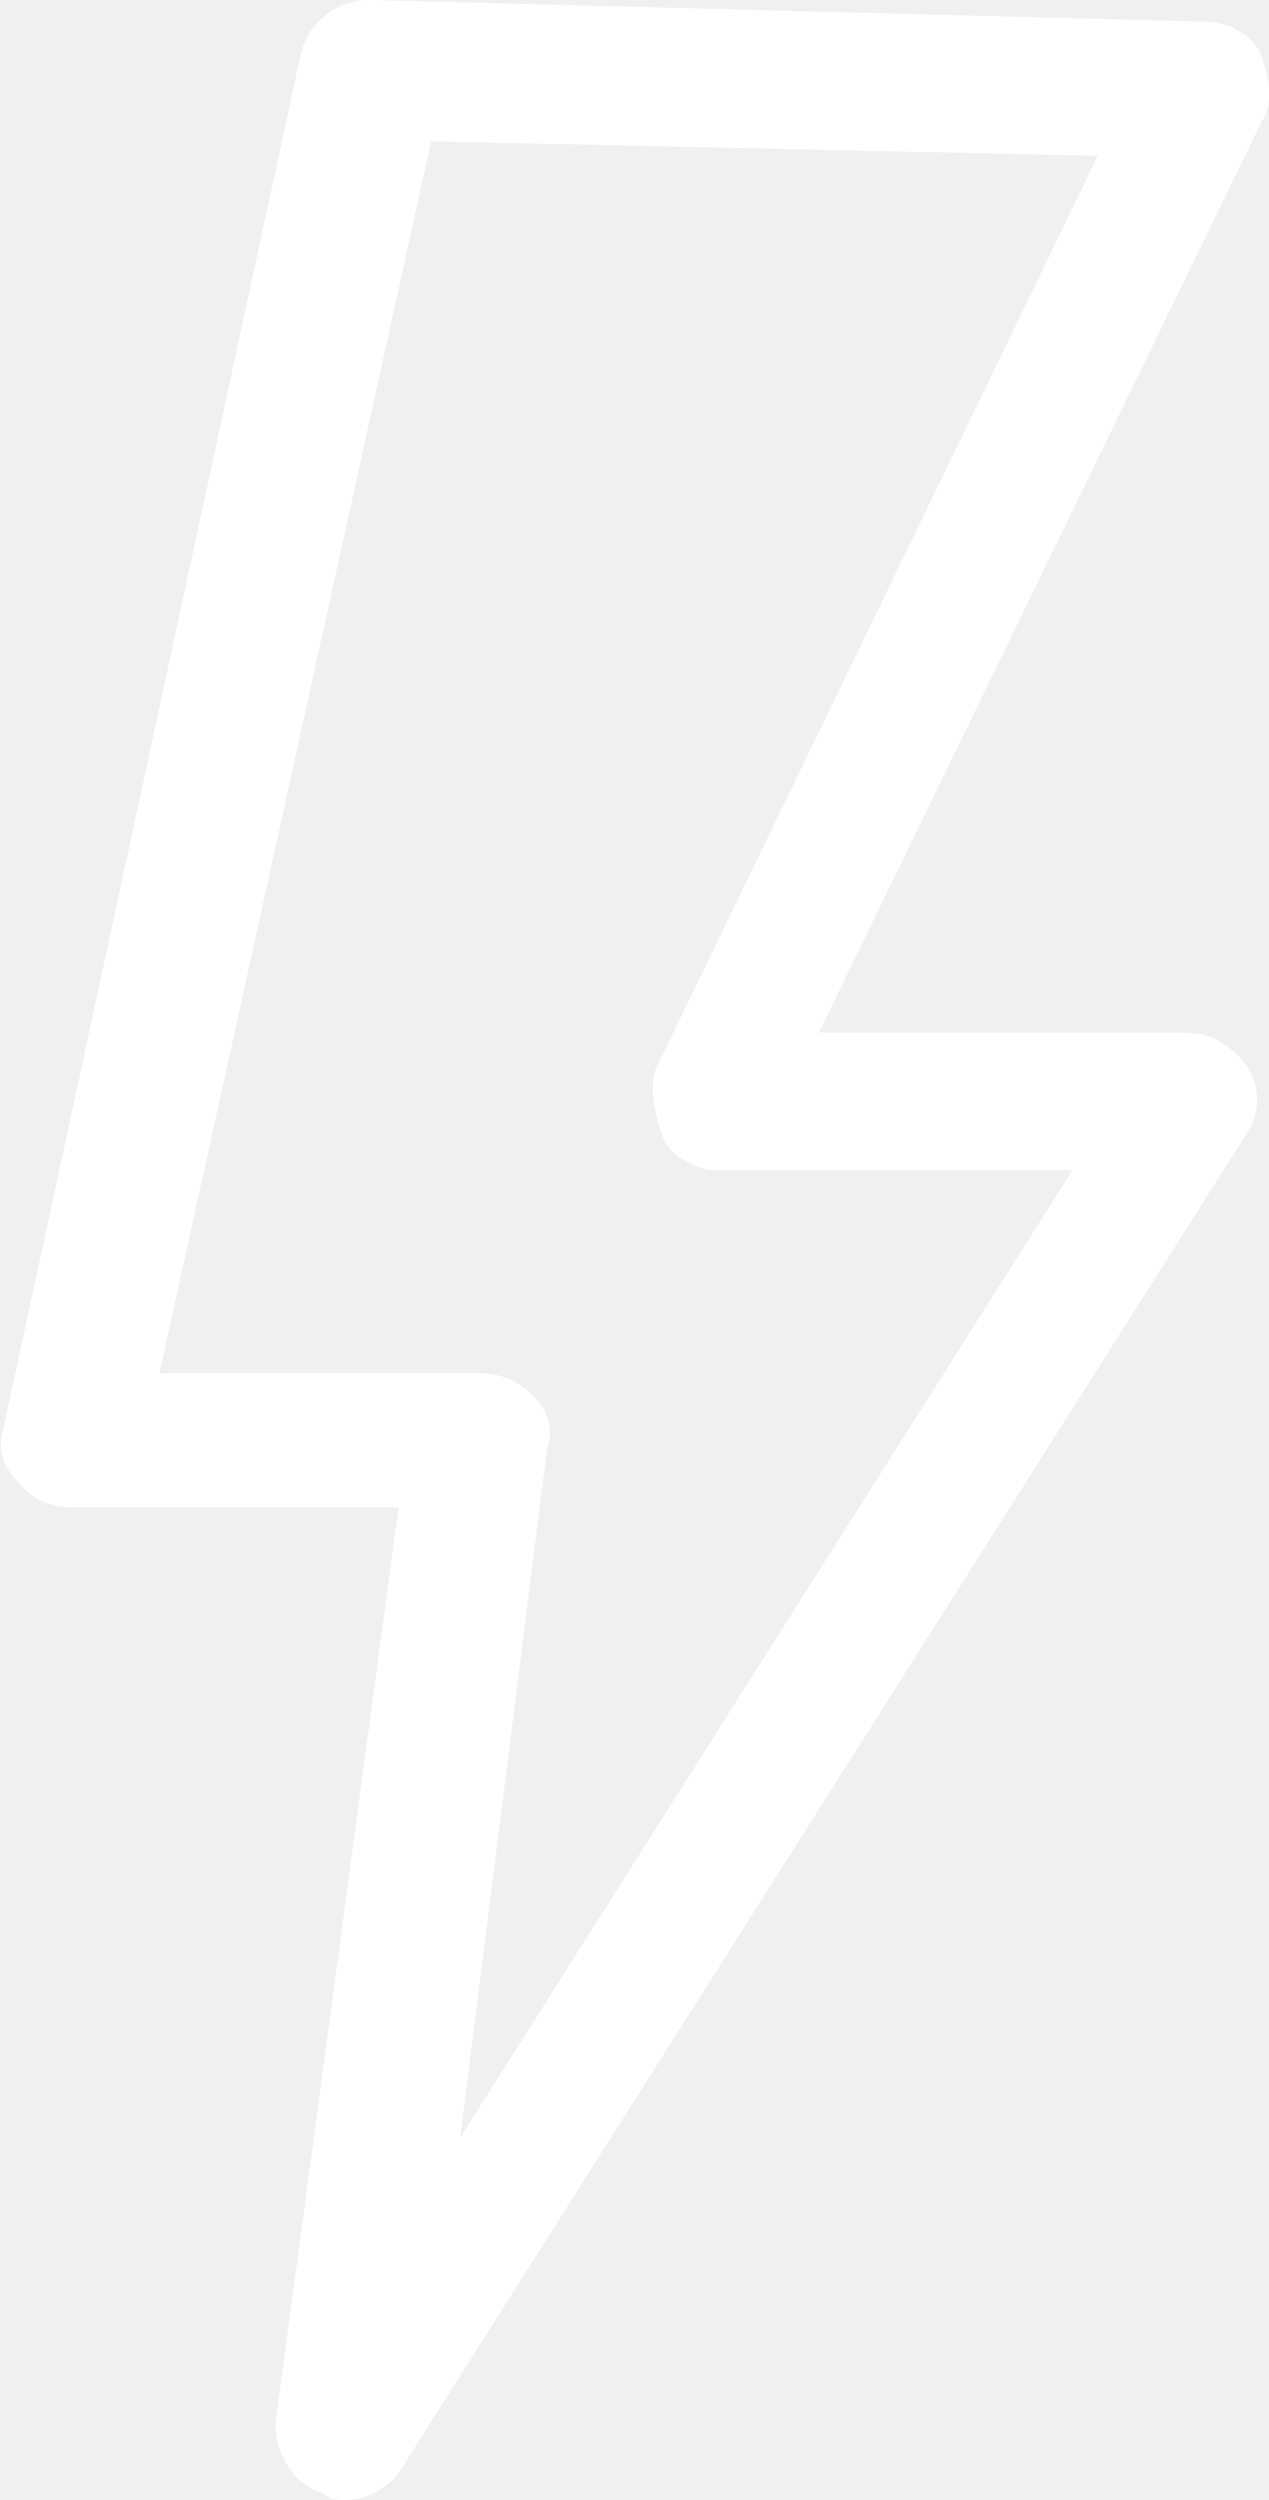
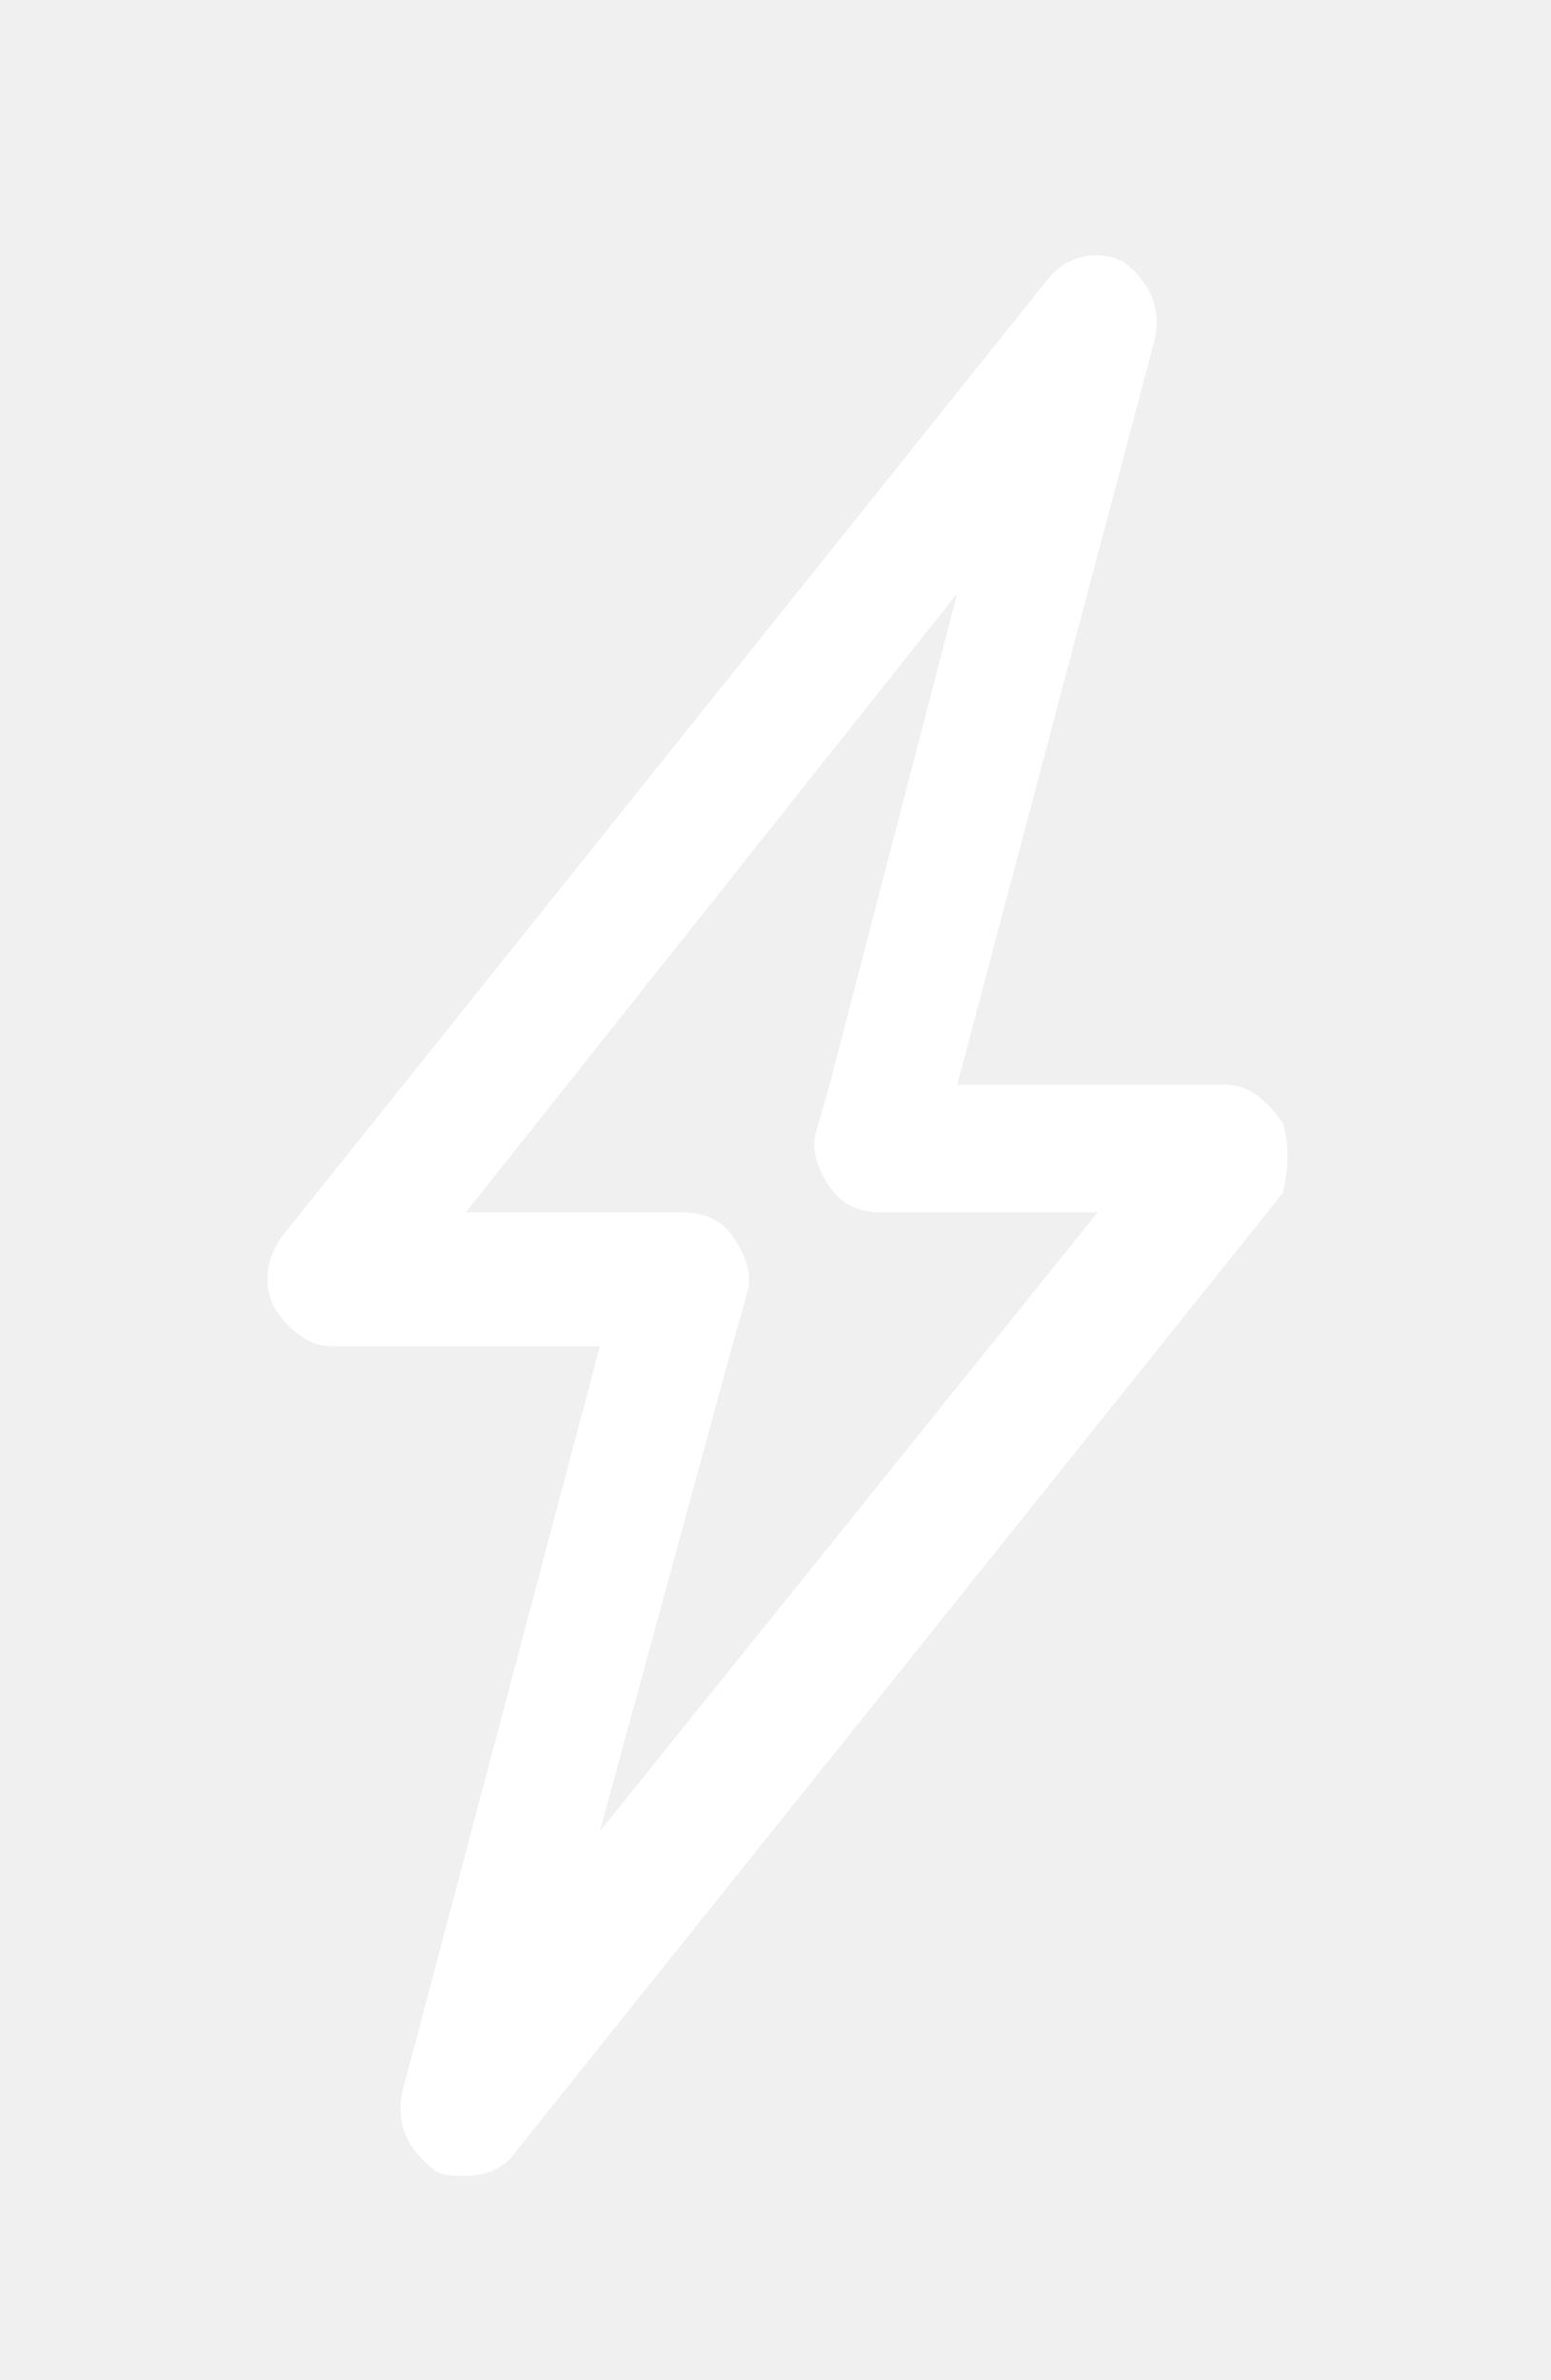
- <svg xmlns="http://www.w3.org/2000/svg" version="1.1" id="Слой_1" x="0px" y="0px" viewBox="0 0 35 69" style="enable-background:new 0 0 35 69;" xml:space="preserve">
+ <svg xmlns="http://www.w3.org/2000/svg" version="1.1" id="Слой_1" x="0px" y="0px" viewBox="0 0 24.3 37.3" style="enable-background:new 0 0 24.3 37.3;" xml:space="preserve">
  <style type="text/css">
	.st0{fill:#FFFFFF;}
</style>
-   <path class="st0" d="M9.5,69c-0.2,0-0.4,0-0.6-0.2c-0.8-0.2-1.3-1.1-1.3-1.9L11,41.6h-9c-0.6,0-1.1-0.2-1.5-0.7  c-0.4-0.4-0.6-0.9-0.4-1.5L8.3,1.5C8.5,0.6,9.3,0,10.2,0l23.1,0.6c0.6,0,1.3,0.4,1.5,0.9c0.2,0.6,0.4,1.3,0,1.9L22.6,28.5h10.1  c0.8,0,1.3,0.4,1.7,0.9c0.4,0.6,0.4,1.3,0,1.9L11.1,68.1C10.8,68.6,10.2,69,9.5,69z M4.4,37.9h8.8c0.6,0,1.1,0.2,1.5,0.6  c0.4,0.4,0.6,0.9,0.4,1.5l-2.4,19l16.9-26.7h-9.8c-0.6,0-1.3-0.4-1.5-0.9c-0.2-0.6-0.4-1.3-0.2-1.9L30.3,4.3L11.9,3.9L4.4,37.9z" />
+   <path class="st0" d="M20.1,17.6c-0.2-0.3-0.5-0.6-0.9-0.6H15l3.1-11.7c0.1-0.5-0.1-0.9-0.5-1.2c-0.4-0.2-0.9-0.1-1.2,0.3l-12,15  c-0.2,0.3-0.3,0.7-0.1,1.1c0.2,0.3,0.5,0.6,0.9,0.6h4.2L6.3,32.8c-0.1,0.5,0.1,0.9,0.5,1.2c0.1,0.1,0.3,0.1,0.5,0.1  c0.3,0,0.6-0.1,0.8-0.4l12-15C20.2,18.3,20.2,17.9,20.1,17.6z M9.4,28.7l2.1-7.7l0.2-0.7c0.1-0.3,0-0.6-0.2-0.9  C11.3,19.1,11,19,10.7,19H9.9H7.3L15,9.3L13,17l-0.2,0.7c-0.1,0.3,0,0.6,0.2,0.9c0.2,0.3,0.5,0.4,0.8,0.4h0.8h2.6L9.4,28.7z" />
</svg>
